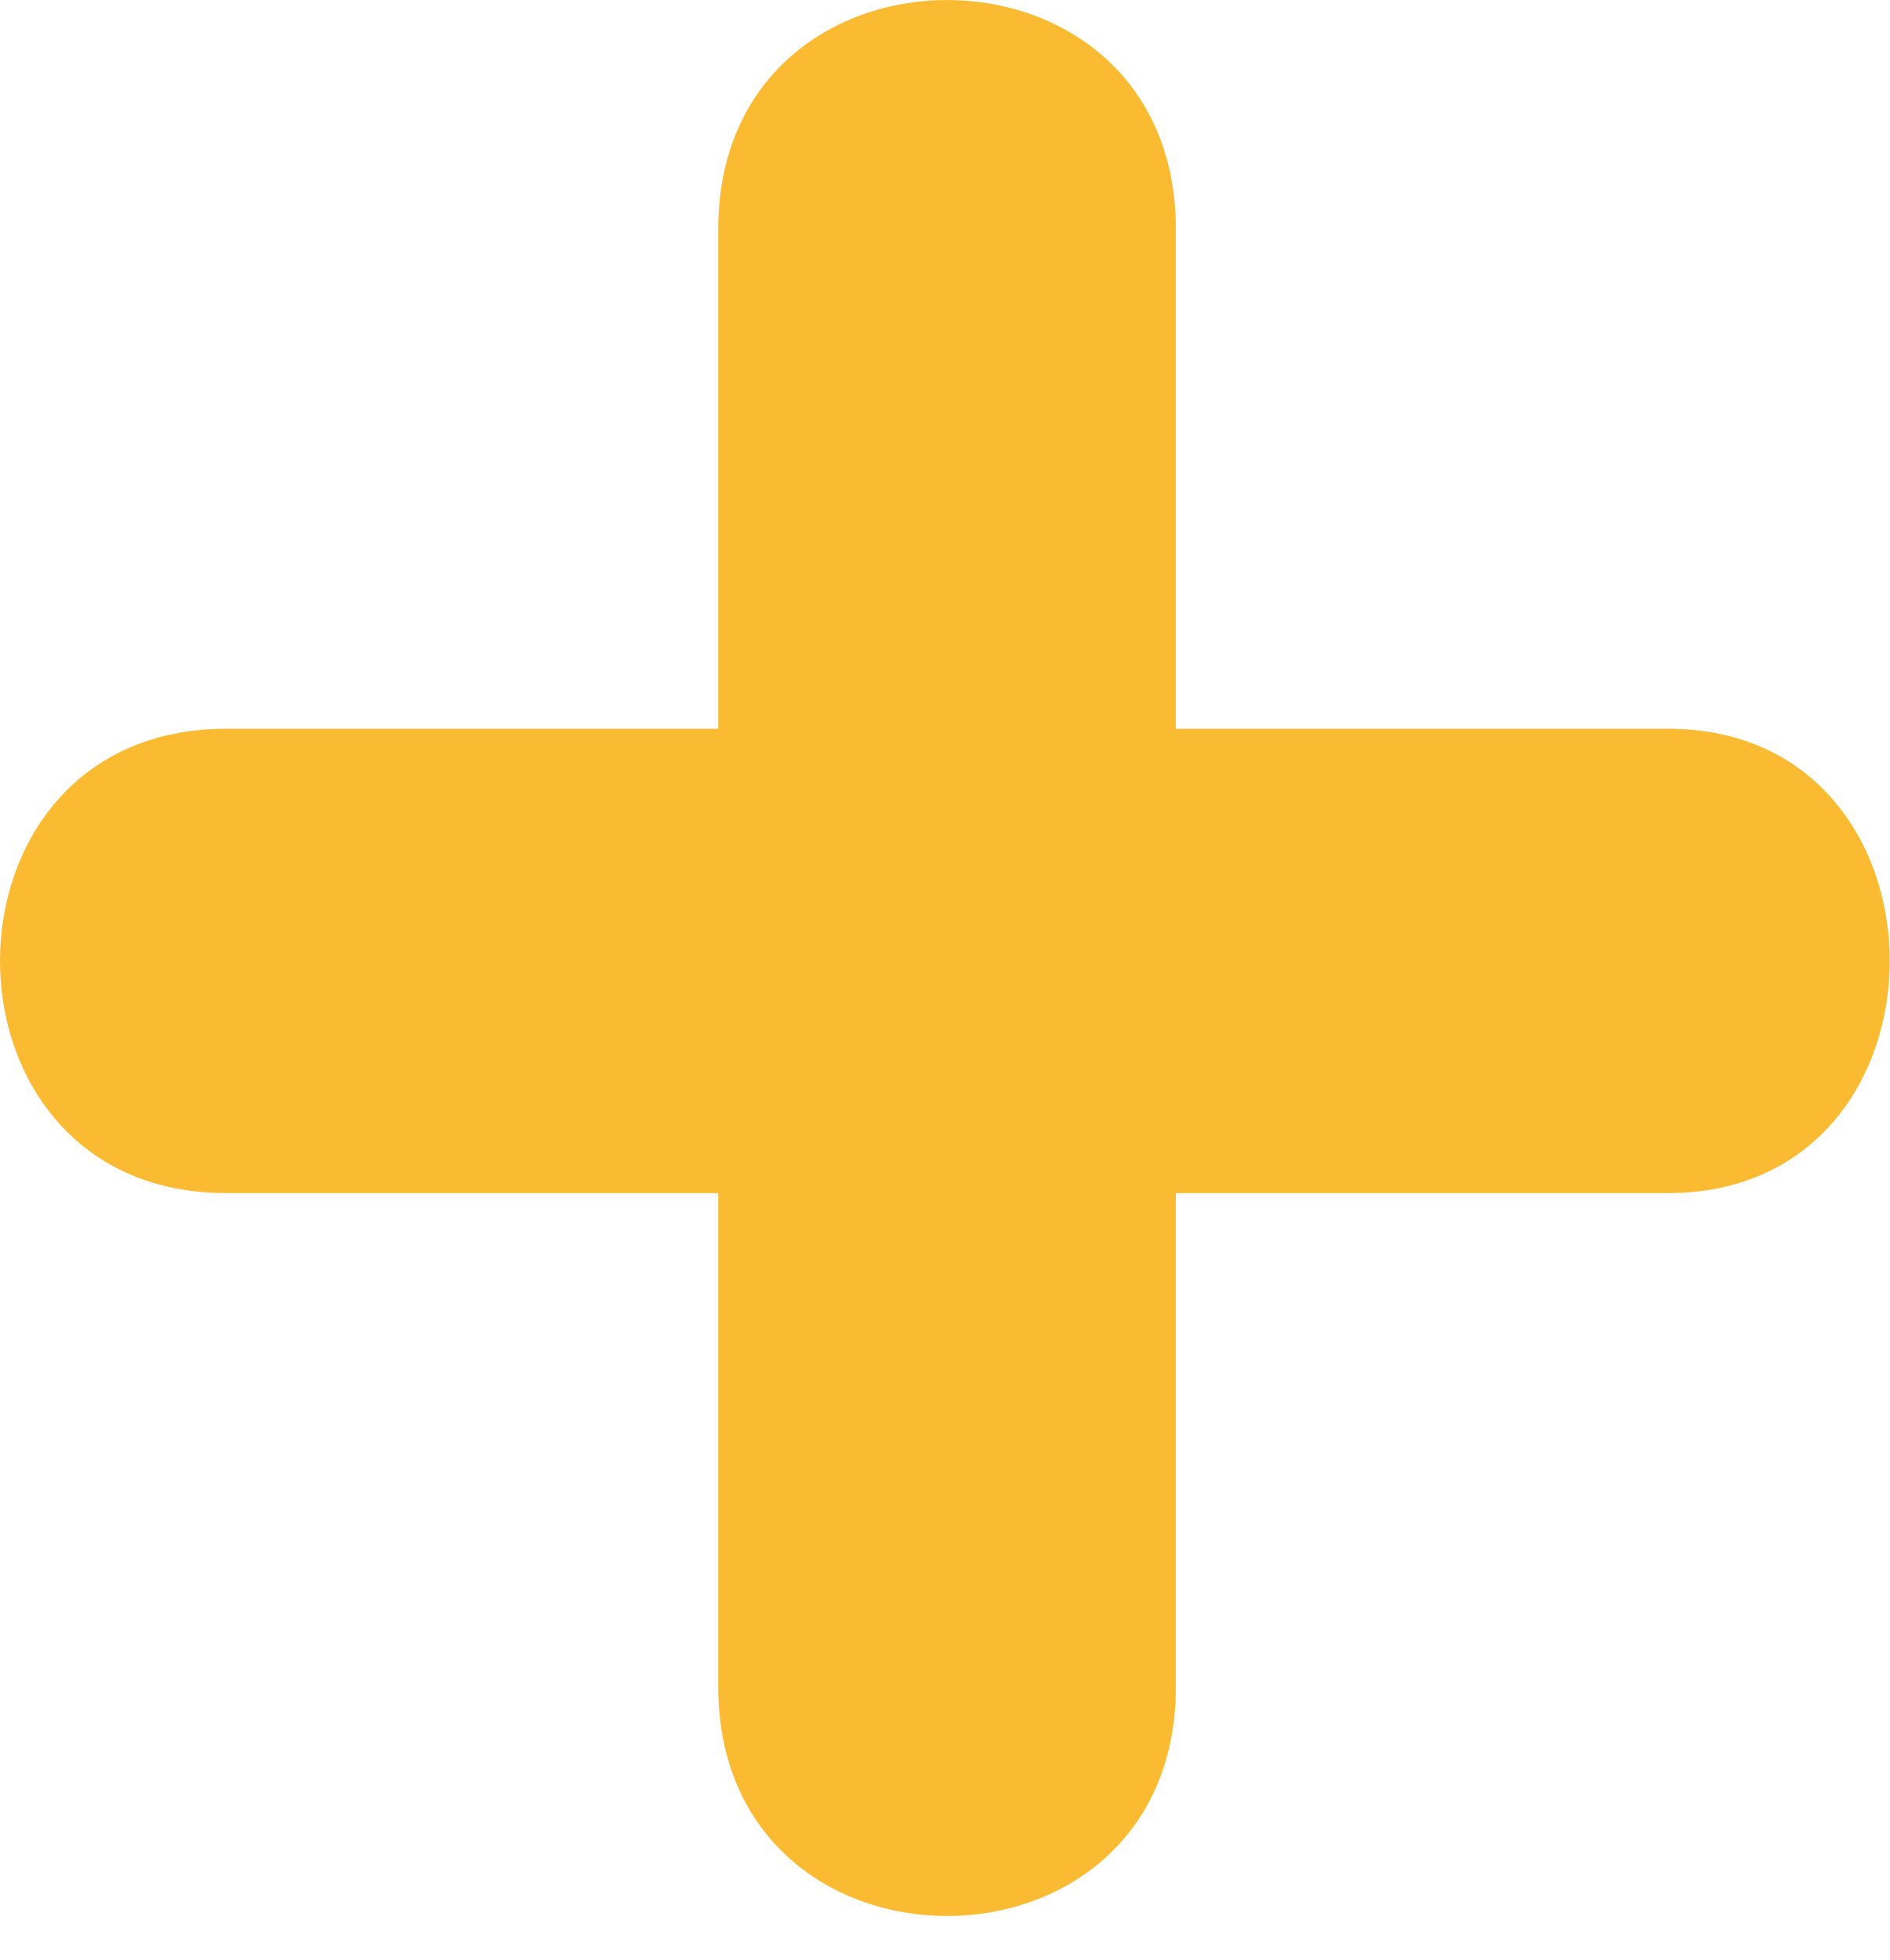
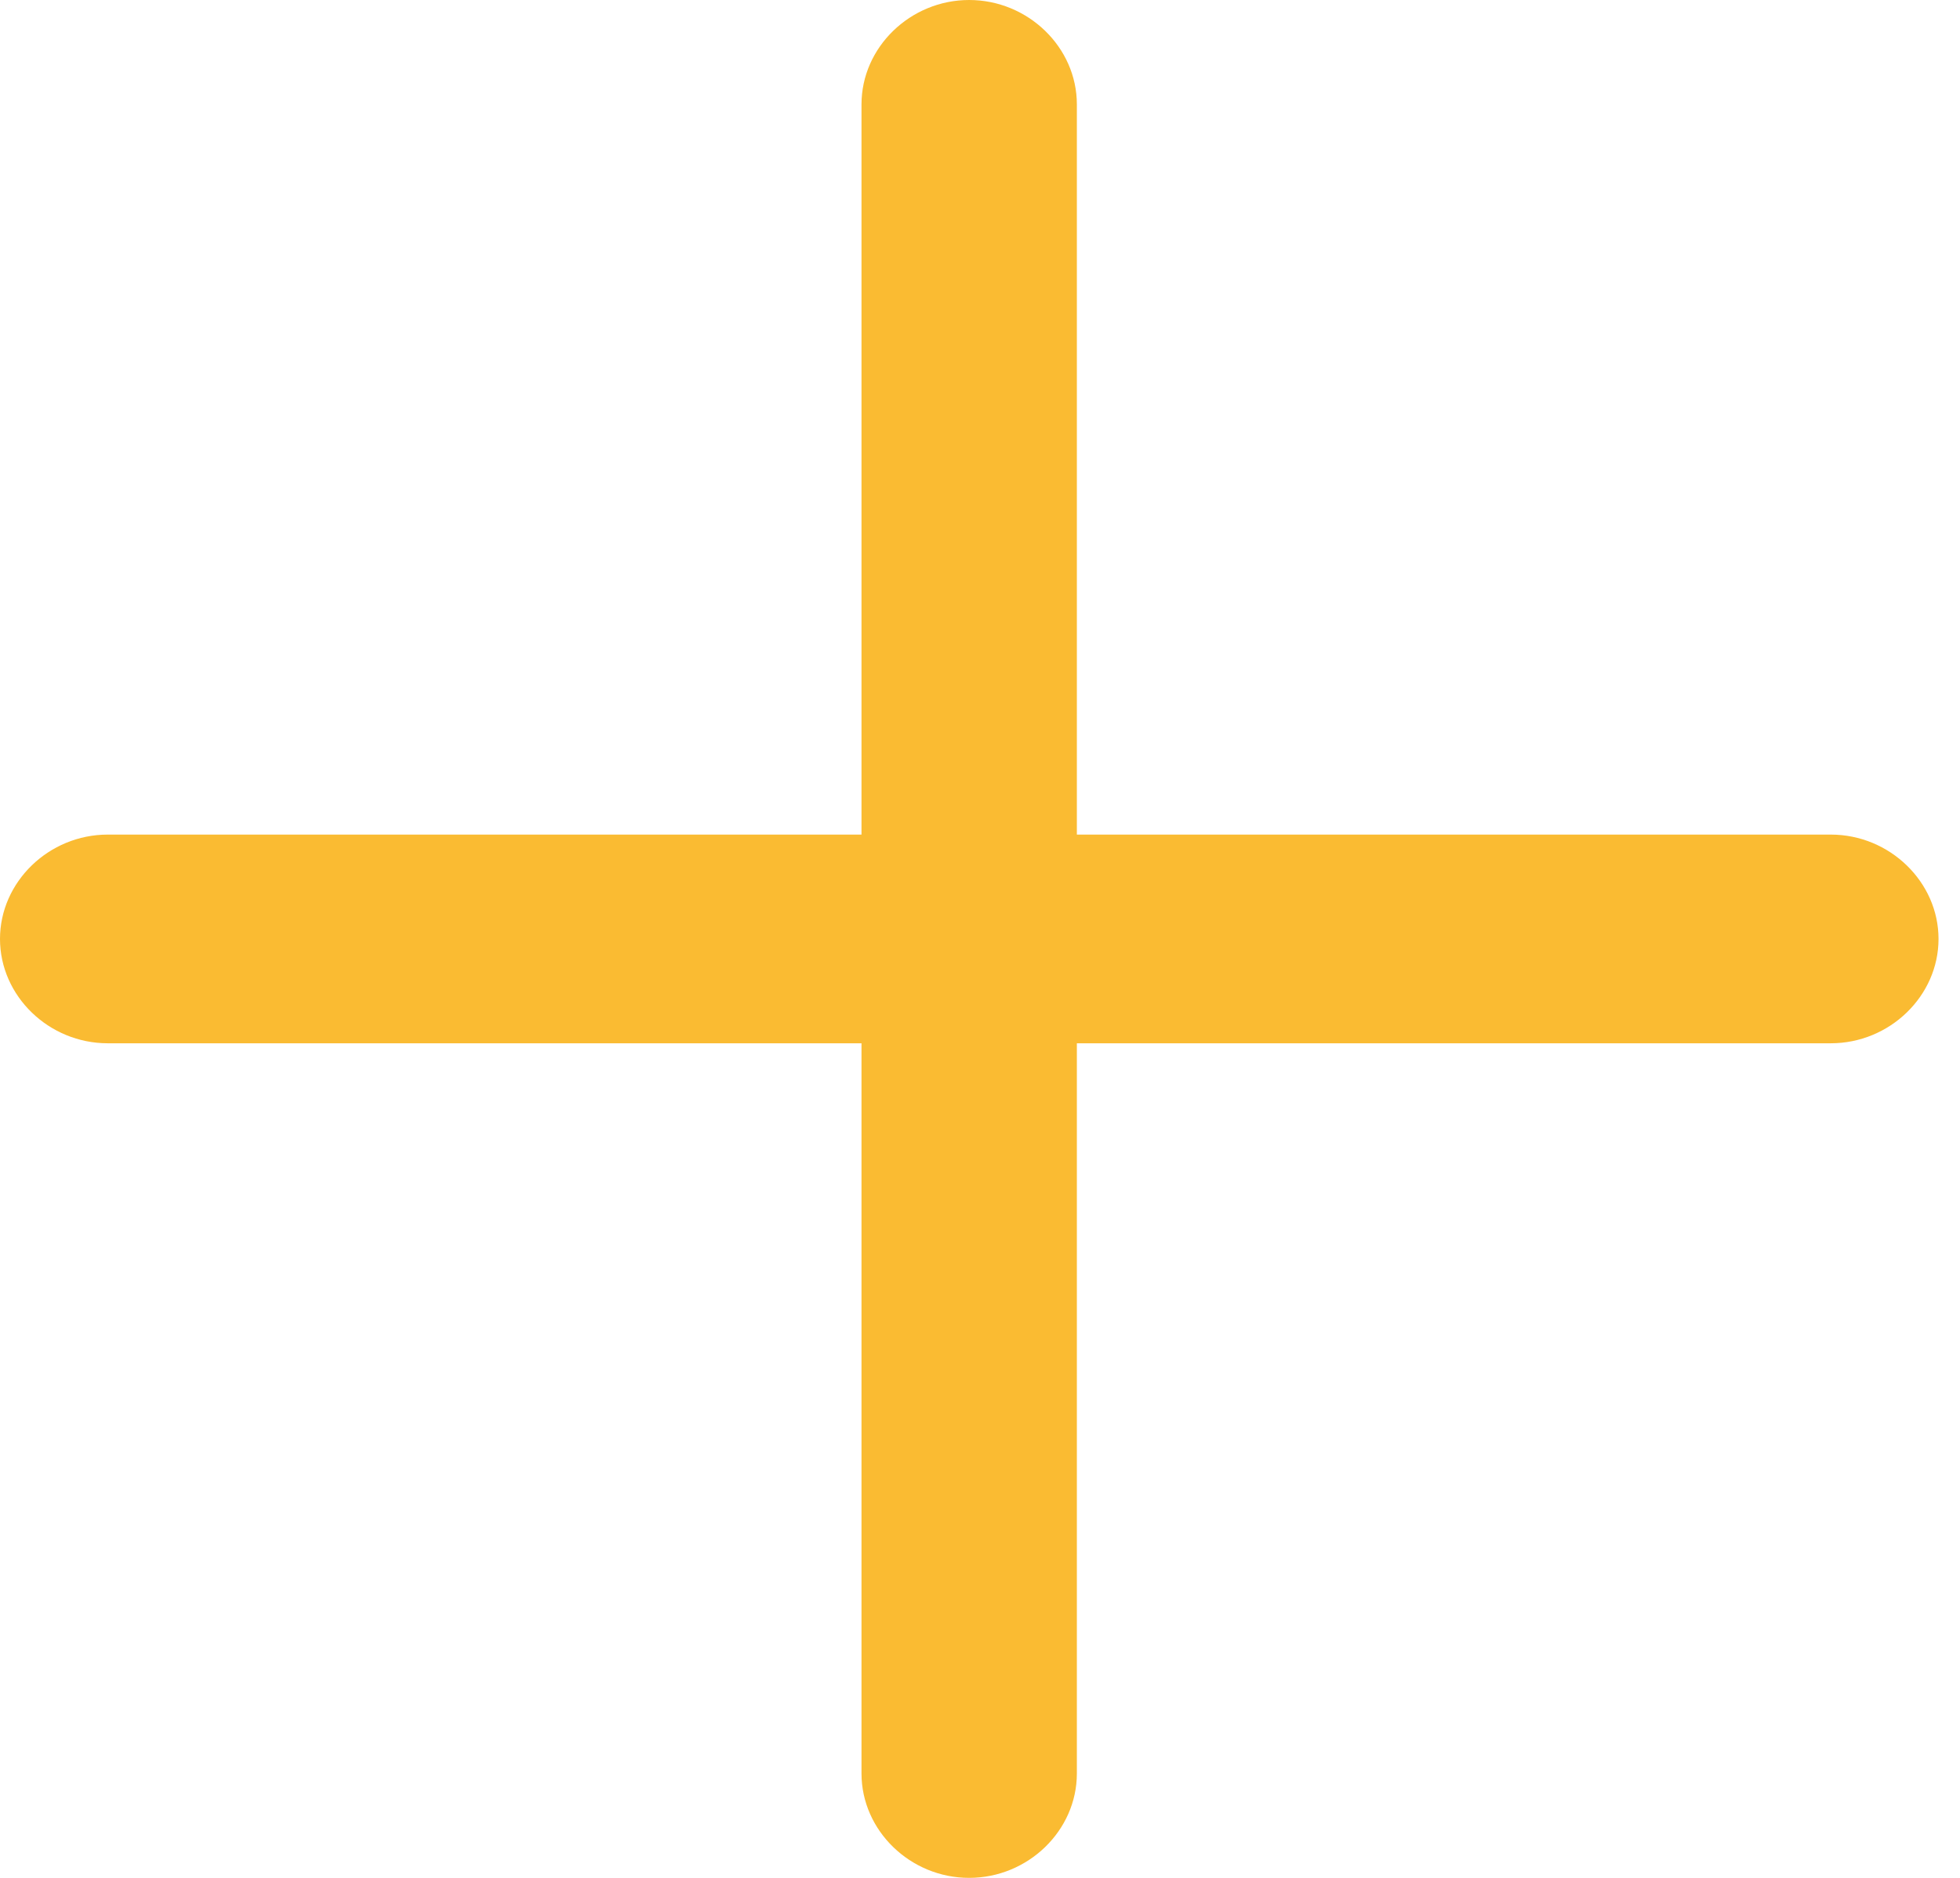
- <svg xmlns="http://www.w3.org/2000/svg" width="27" height="28" viewBox="0 0 27 28" fill="none">
-   <path fill-rule="evenodd" clip-rule="evenodd" d="M16.8 24.097C16.8 28.463 10.262 28.463 10.262 24.097V17.044H3.228C-1.076 17.044 -1.076 10.411 3.228 10.411H10.262V3.274C10.262 -1.091 16.8 -1.091 16.8 3.274V10.411H23.834C28.055 10.411 28.055 17.044 23.834 17.044H16.8V24.097Z" fill="#FABB32" stroke-width="0.5" />
+ <svg xmlns="http://www.w3.org/2000/svg" width="24" height="23" viewBox="0 0 24 23" fill="none">
+   <path d="M22.418 12.778H1.319C0.598 12.778 0 12.199 0 11.5C0 10.802 0.598 10.222 1.319 10.222H22.418C23.139 10.222 23.737 10.802 23.737 11.5C23.737 12.199 23.139 12.778 22.418 12.778Z" fill="#FABB32" />
+   <path d="M11.867 23C11.147 23 10.549 22.421 10.549 21.722V1.278C10.549 0.579 11.147 0 11.867 0C12.588 0 13.186 0.579 13.186 1.278V21.722C13.186 22.421 12.588 23 11.867 23Z" fill="#FABB32" />
</svg>
